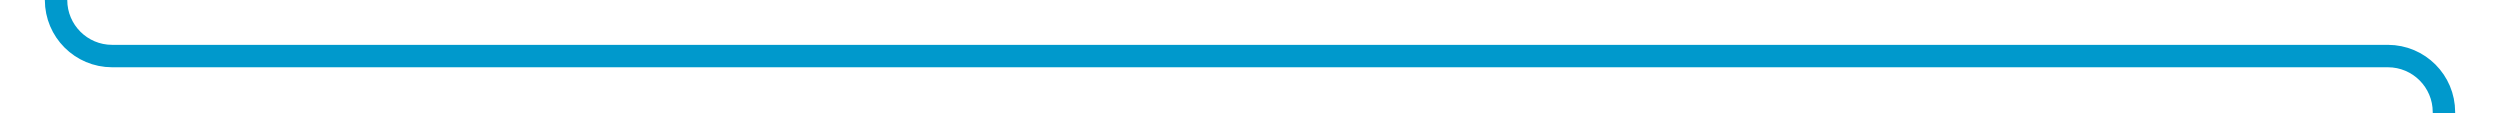
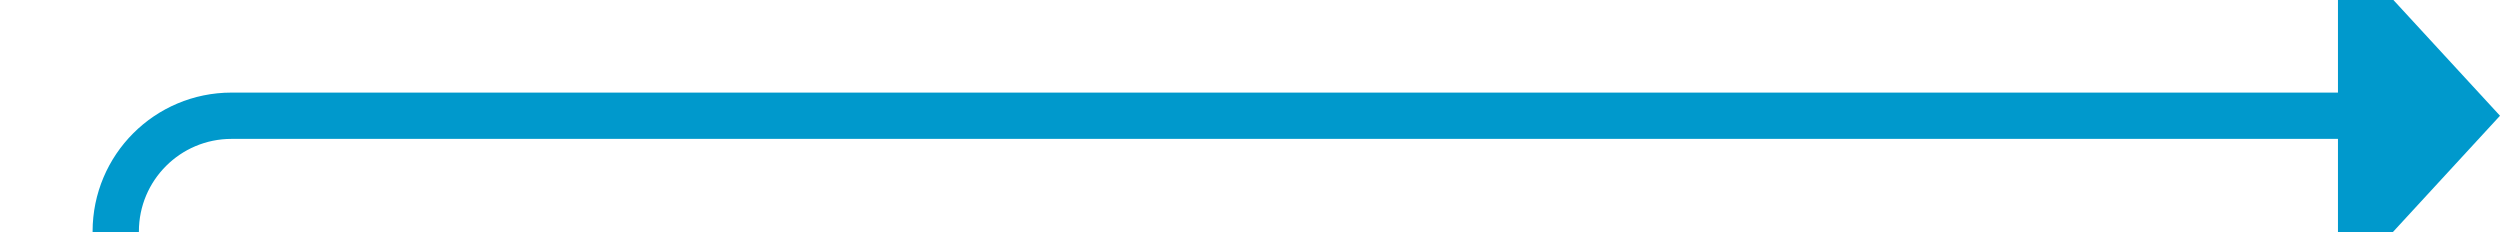
- <svg xmlns="http://www.w3.org/2000/svg" version="1.1" width="223px" height="10px" preserveAspectRatio="xMinYMid meet" viewBox="512 378  223 8">
-   <path d="M 507 354  L 512 354  A 5 5 0 0 1 517 359 L 517 377  A 5 5 0 0 0 522 382 L 725 382  A 5 5 0 0 1 730 387 L 730 725  A 5 5 0 0 0 735 730 L 955 730  " stroke-width="2" stroke="#0099cc" fill="none" />
-   <path d="M 954 737.6  L 961 730  L 954 722.4  L 954 737.6  Z " fill-rule="nonzero" fill="#0099cc" stroke="none" />
+ <svg xmlns="http://www.w3.org/2000/svg" version="1.1" width="108px" height="10px" preserveAspectRatio="xMinYMid meet" viewBox="195 150  108 8">
+   <path d="M 116 377  L 195 377  A 5 5 0 0 0 200 372 L 200 159  A 5 5 0 0 1 205 154 L 297 154  " stroke-width="2" stroke="#0099cc" fill="none" />
+   <path d="M 296 161.6  L 303 154  L 296 146.4  L 296 161.6  Z " fill-rule="nonzero" fill="#0099cc" stroke="none" />
</svg>
